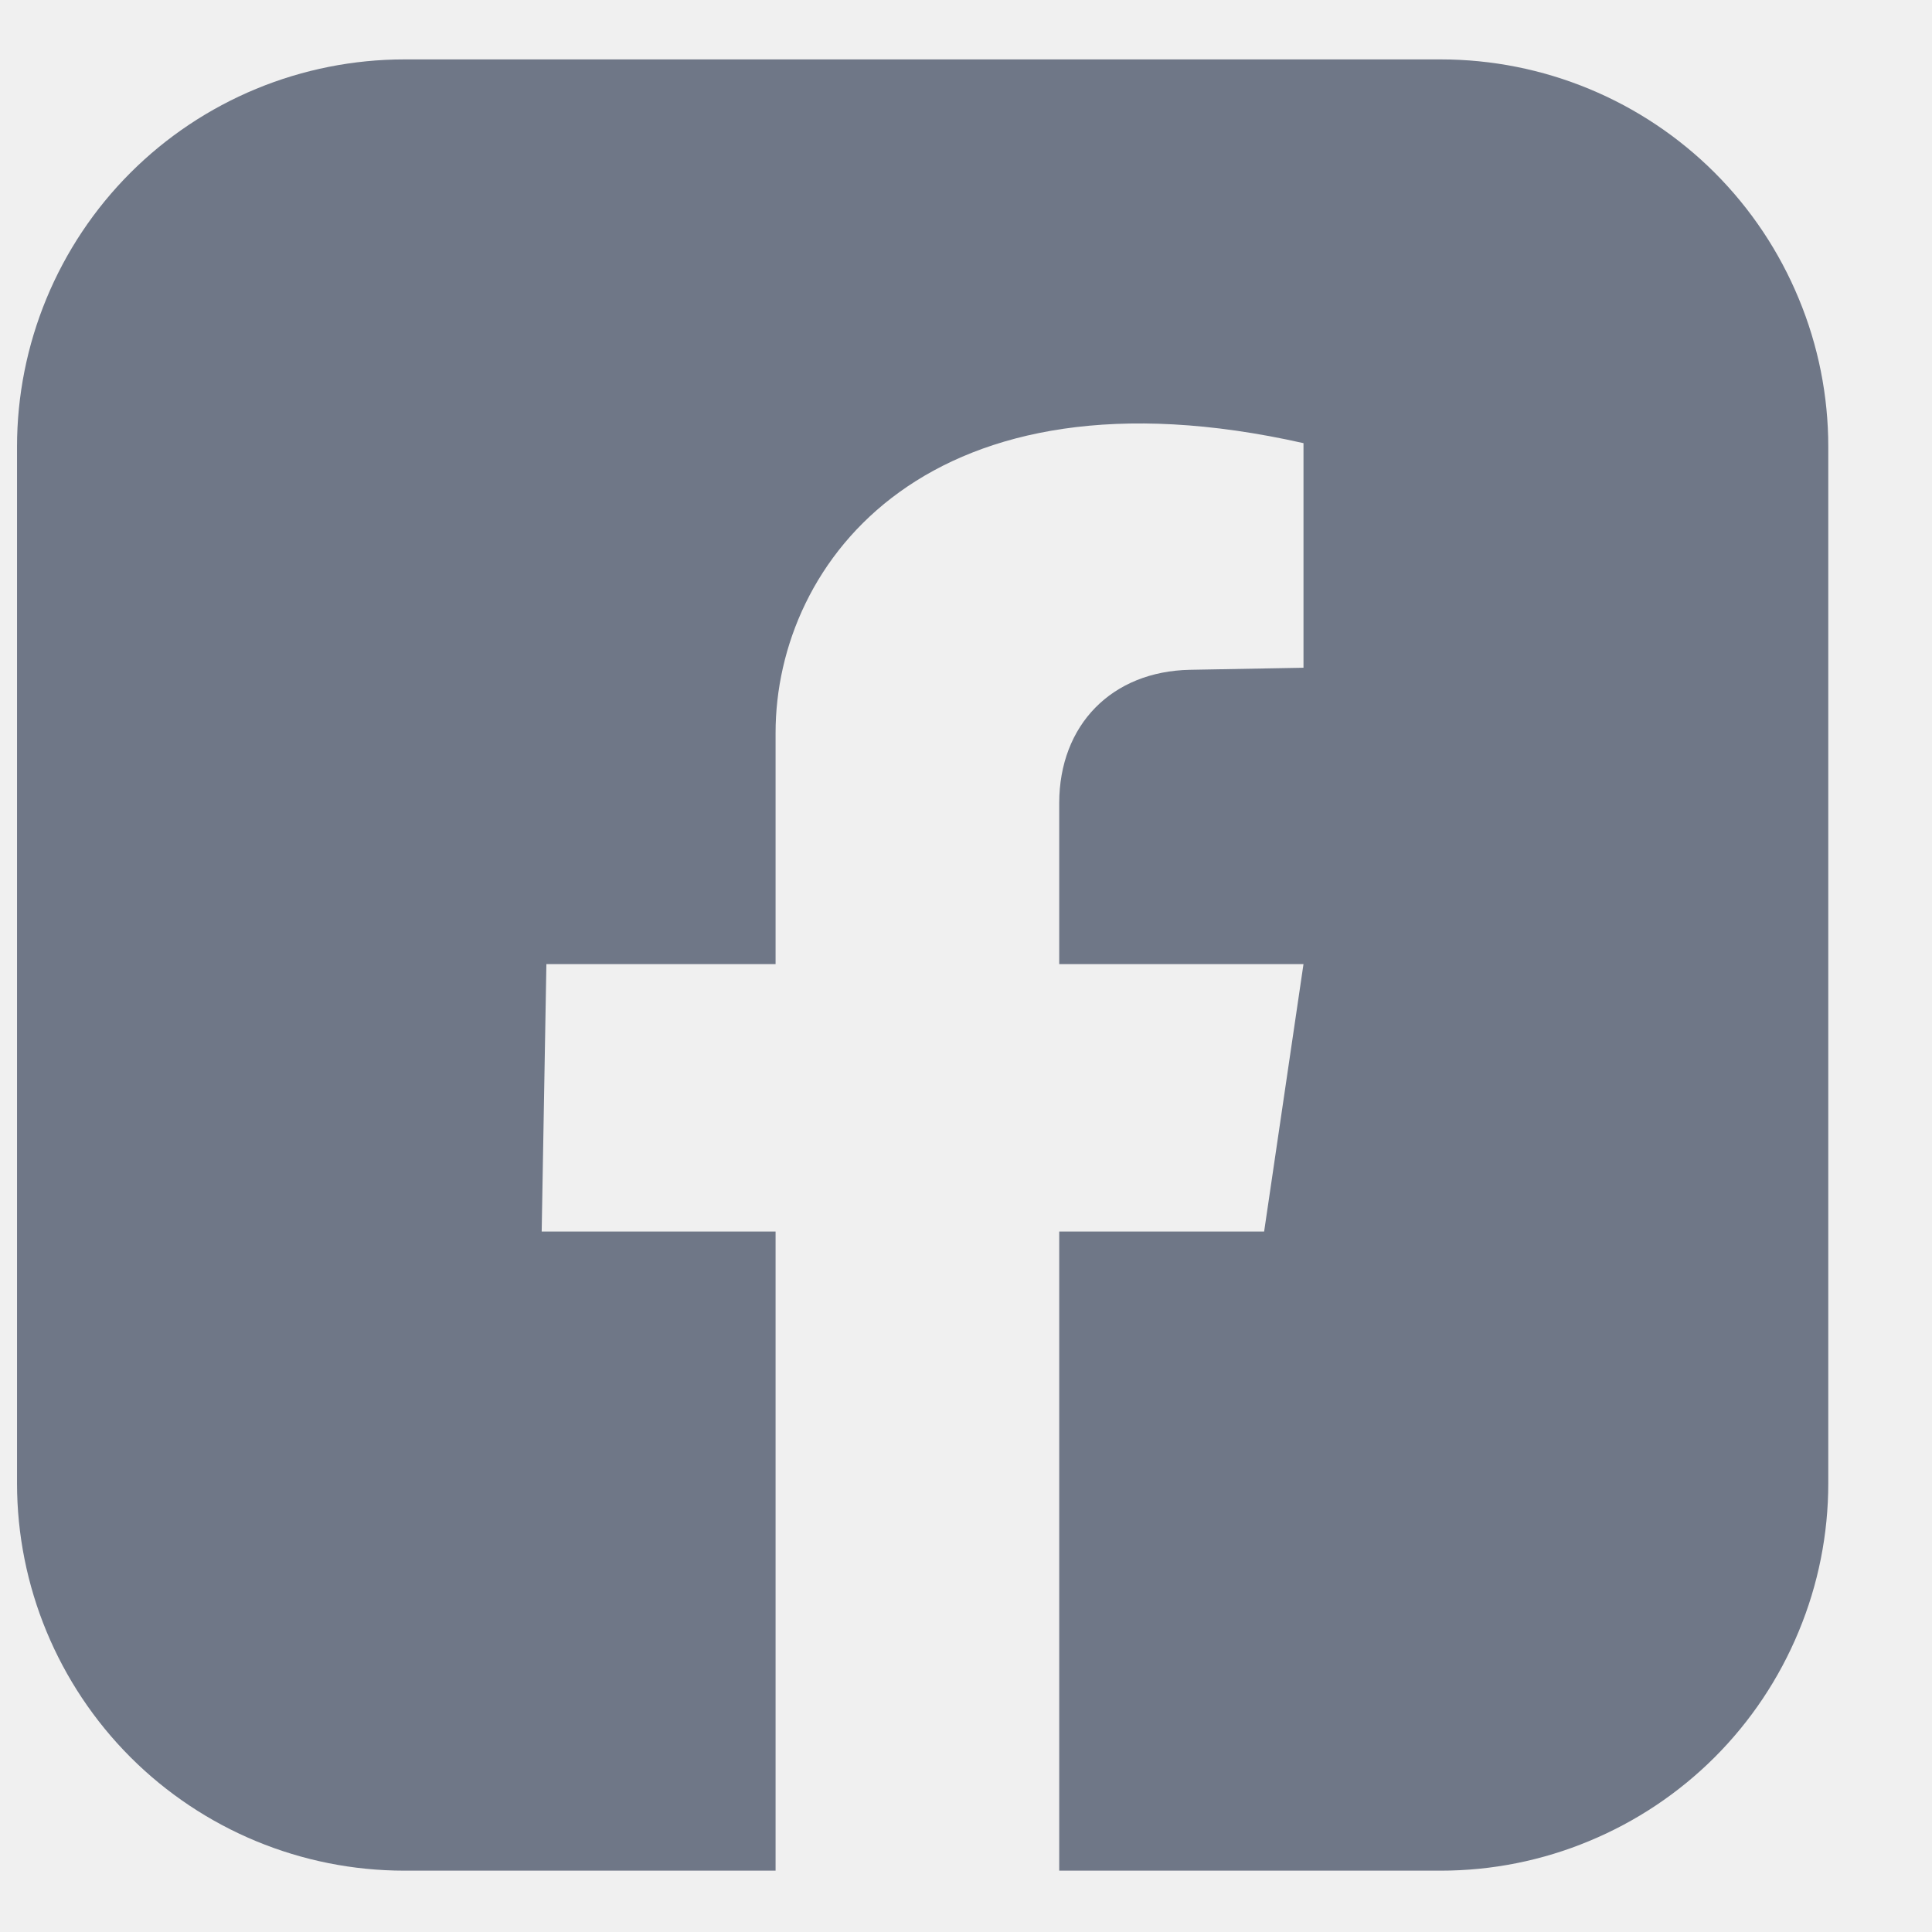
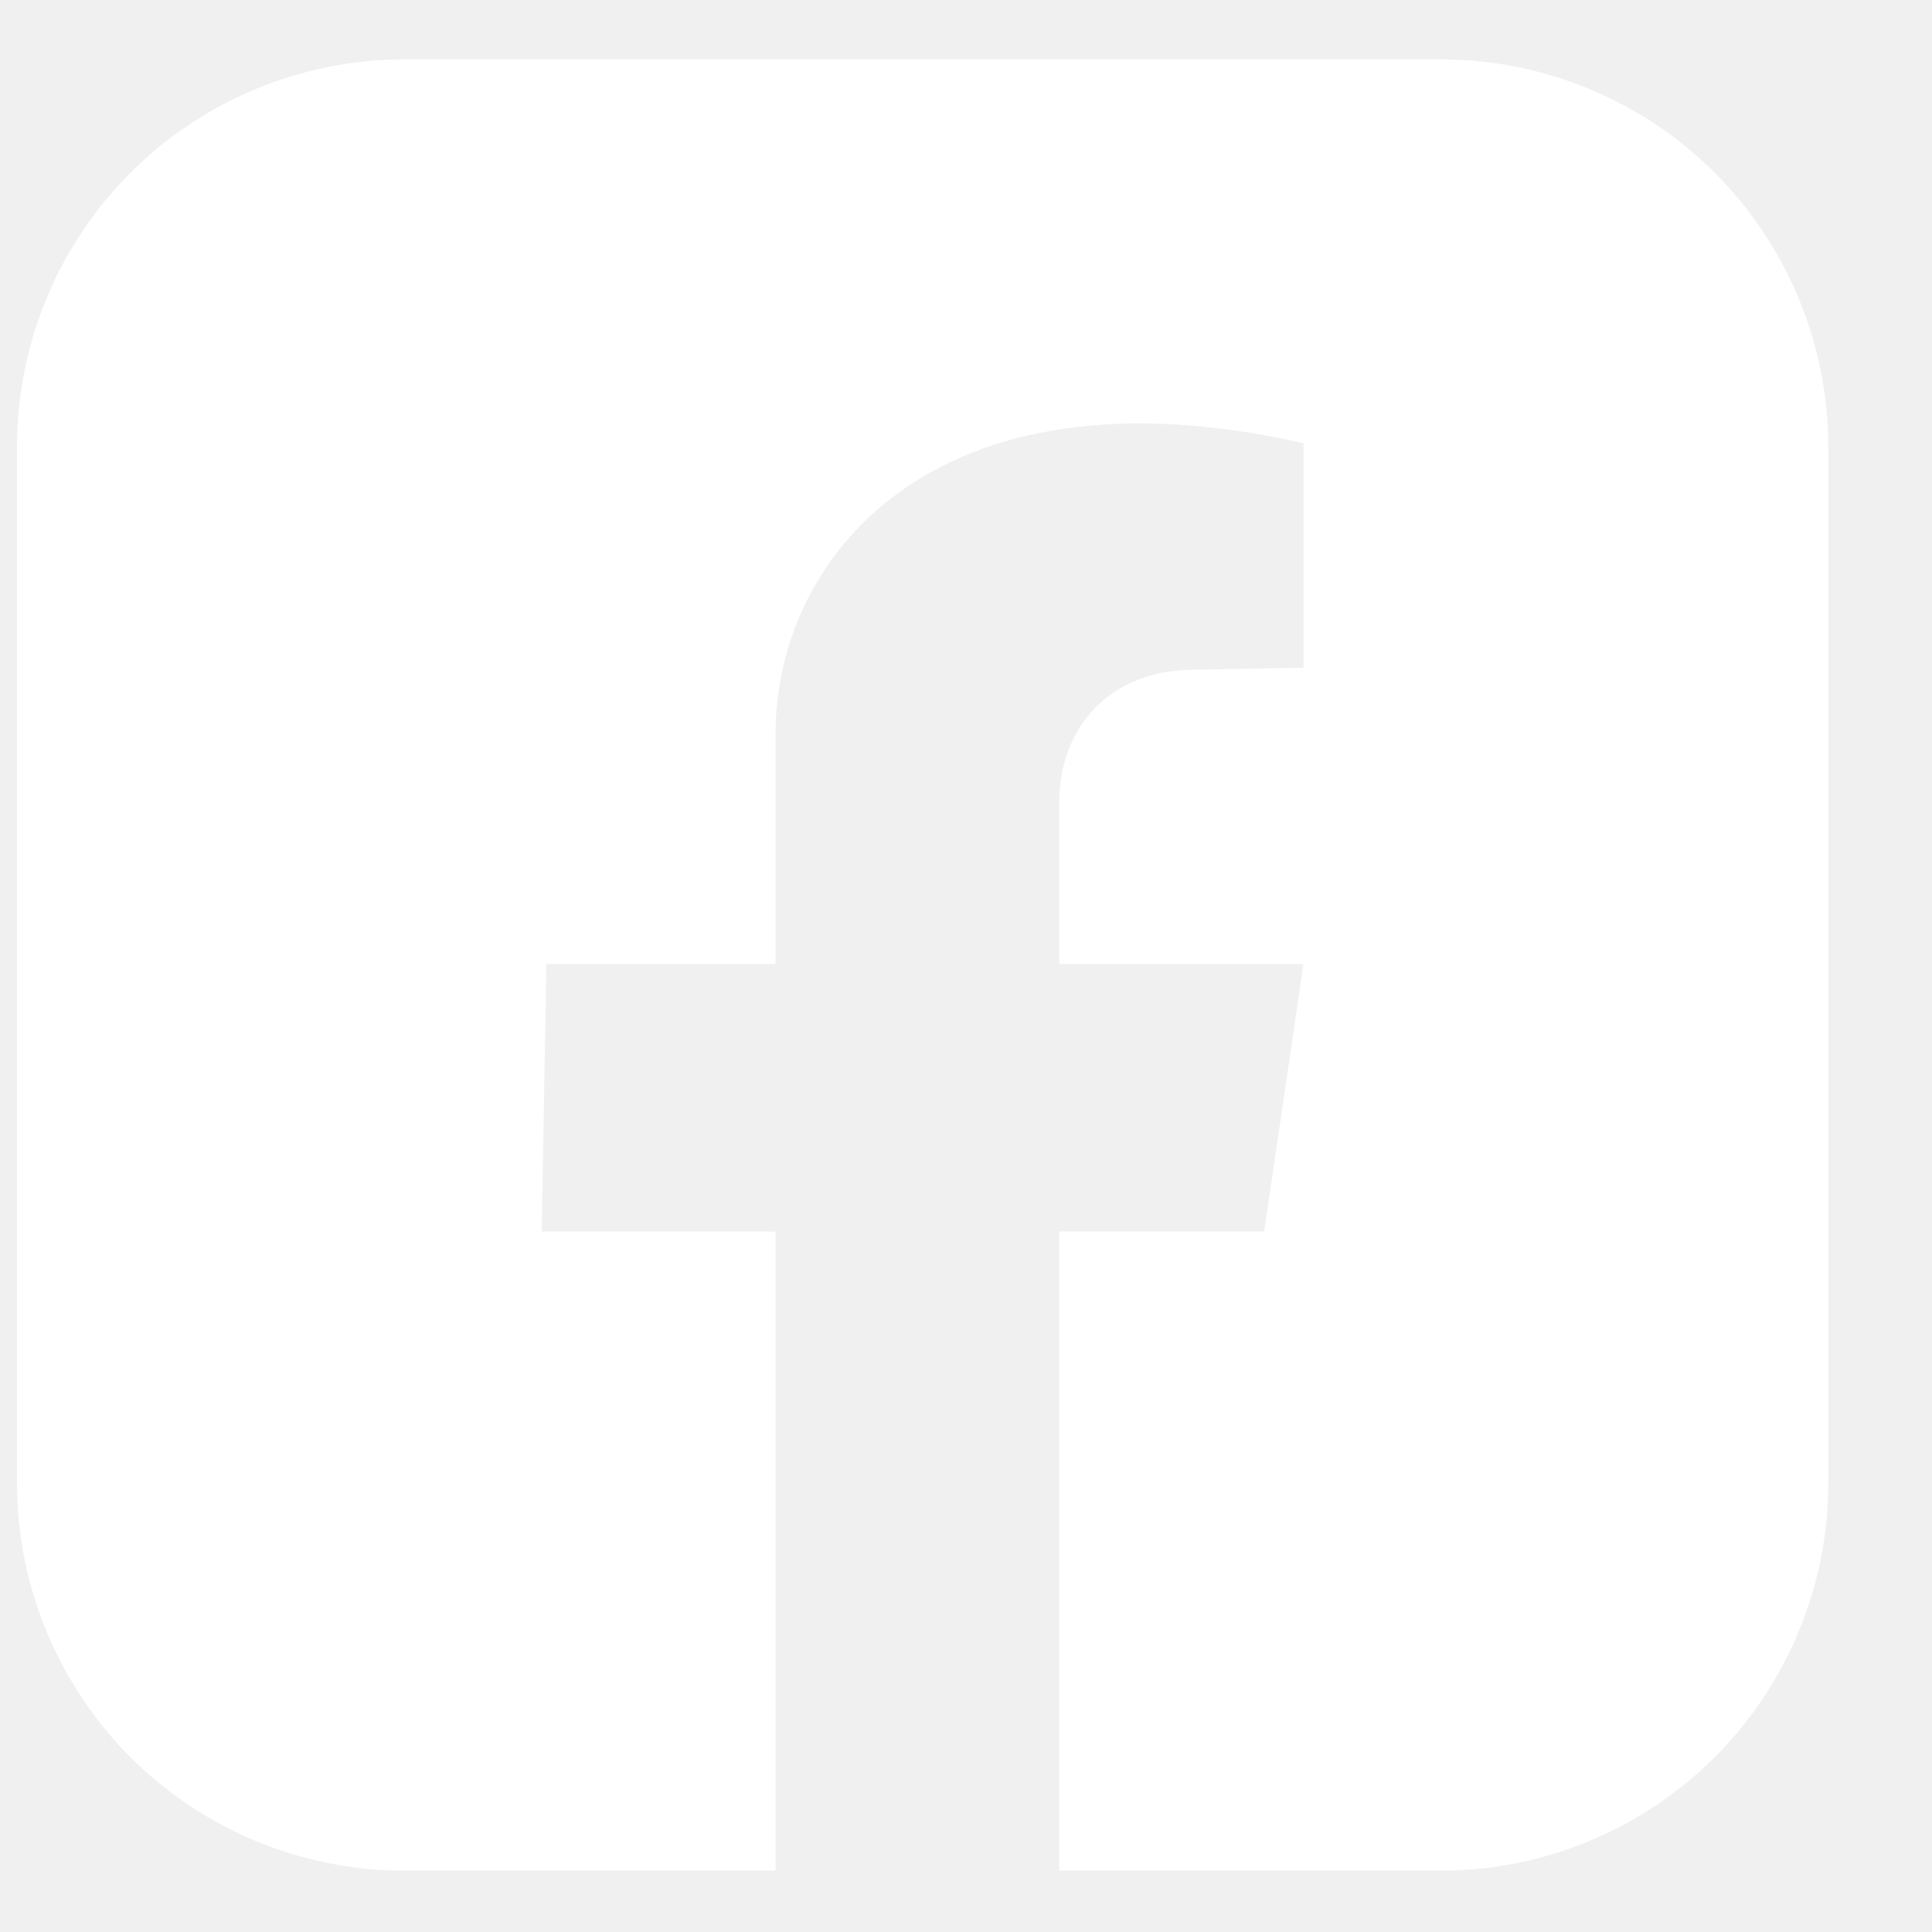
<svg xmlns="http://www.w3.org/2000/svg" width="16" height="16" viewBox="0 0 16 16" fill="none">
-   <path d="M11.932 0.492H3.349C2.928 0.492 2.51 0.575 2.121 0.736C1.732 0.897 1.378 1.133 1.08 1.431C0.782 1.729 0.546 2.083 0.385 2.472C0.224 2.861 0.141 3.278 0.141 3.699L0.141 12.284C0.141 13.134 0.479 13.95 1.08 14.552C1.682 15.154 2.498 15.492 3.349 15.492H6.423V10.199H4.486L4.525 7.984H6.423V6.069C6.423 4.648 7.701 2.973 10.795 3.67V5.53L9.856 5.547C9.207 5.559 8.772 6.004 8.772 6.652V7.984H10.795L10.469 10.199H8.772V15.492H11.932C12.354 15.492 12.771 15.409 13.16 15.247C13.549 15.086 13.903 14.85 14.201 14.552C14.499 14.254 14.735 13.9 14.896 13.511C15.058 13.122 15.141 12.705 15.141 12.284V3.699C15.141 3.278 15.058 2.861 14.896 2.472C14.735 2.083 14.499 1.729 14.201 1.431C13.903 1.133 13.549 0.897 13.16 0.736C12.771 0.575 12.354 0.492 11.932 0.492Z" fill="#6F7787" />
+   <path d="M11.932 0.492H3.349C2.928 0.492 2.51 0.575 2.121 0.736C1.732 0.897 1.378 1.133 1.08 1.431C0.782 1.729 0.546 2.083 0.385 2.472C0.224 2.861 0.141 3.278 0.141 3.699L0.141 12.284C0.141 13.134 0.479 13.95 1.08 14.552C1.682 15.154 2.498 15.492 3.349 15.492H6.423V10.199H4.486L4.525 7.984H6.423V6.069C6.423 4.648 7.701 2.973 10.795 3.67V5.53L9.856 5.547C9.207 5.559 8.772 6.004 8.772 6.652V7.984H10.795L10.469 10.199H8.772V15.492H11.932C12.354 15.492 12.771 15.409 13.16 15.247C13.549 15.086 13.903 14.85 14.201 14.552C14.499 14.254 14.735 13.9 14.896 13.511C15.058 13.122 15.141 12.705 15.141 12.284V3.699C15.141 3.278 15.058 2.861 14.896 2.472C14.735 2.083 14.499 1.729 14.201 1.431C13.903 1.133 13.549 0.897 13.16 0.736C12.771 0.575 12.354 0.492 11.932 0.492Z" fill="#ffffff" />
</svg>
